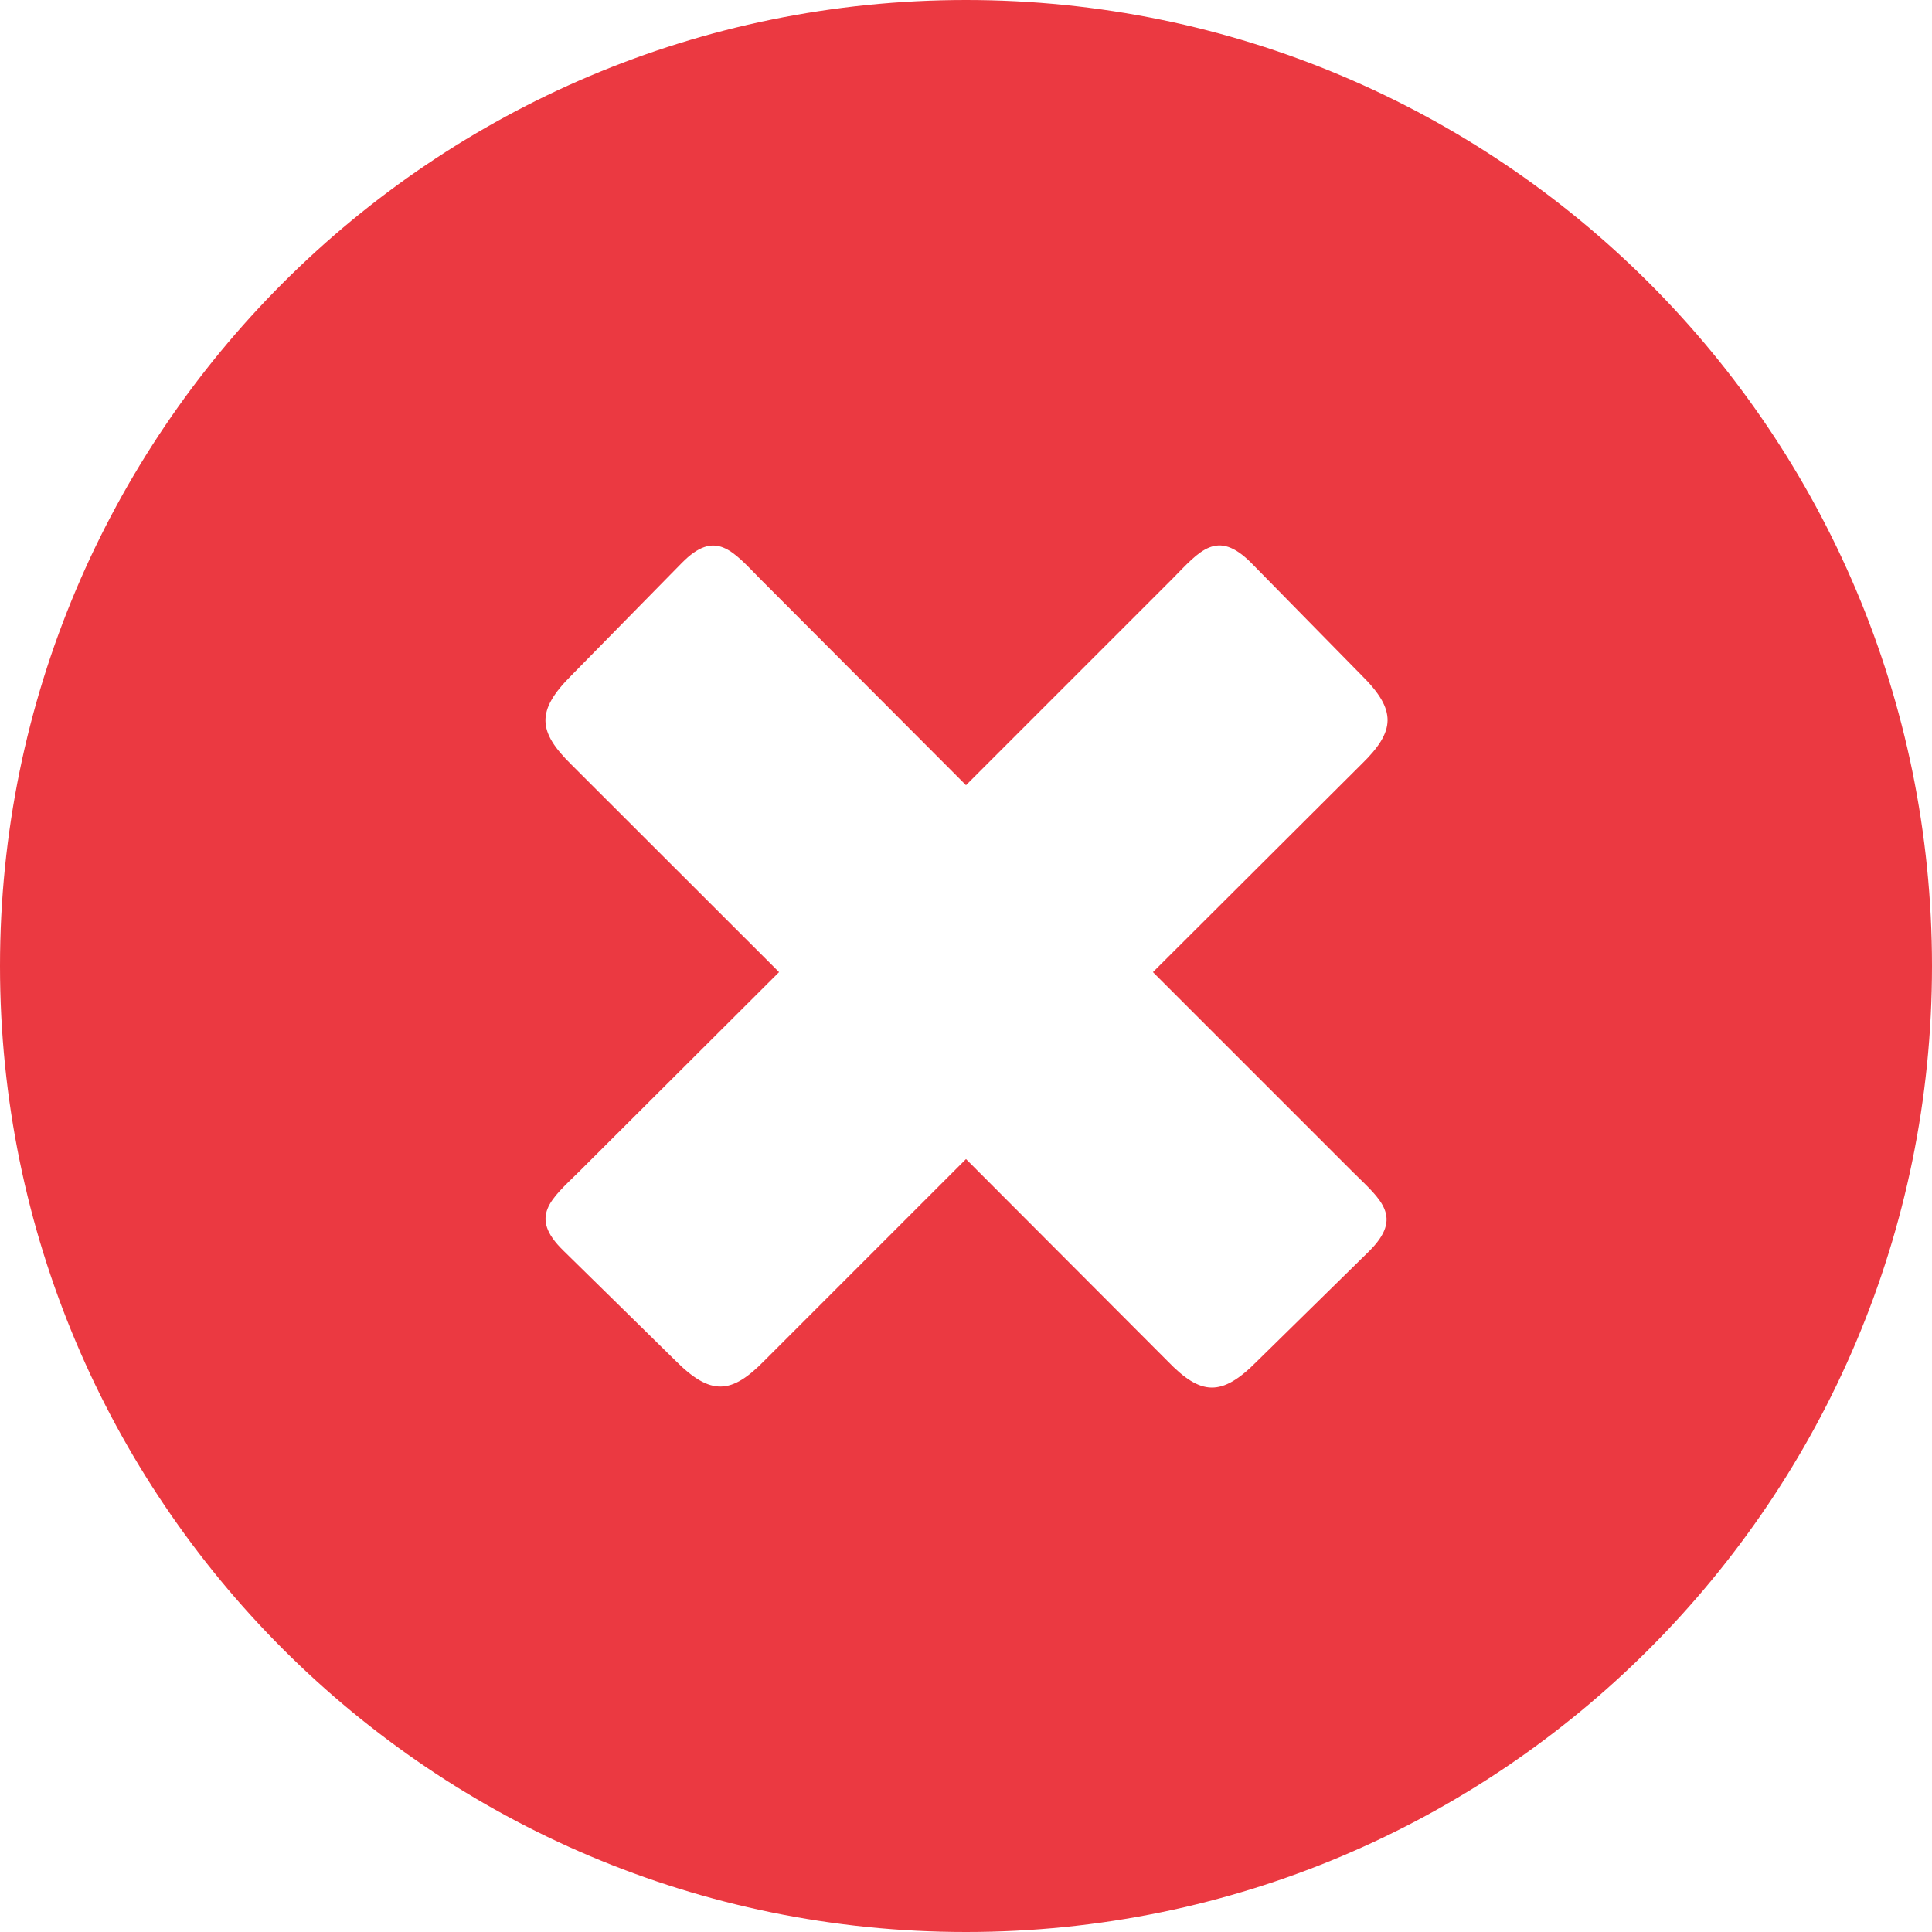
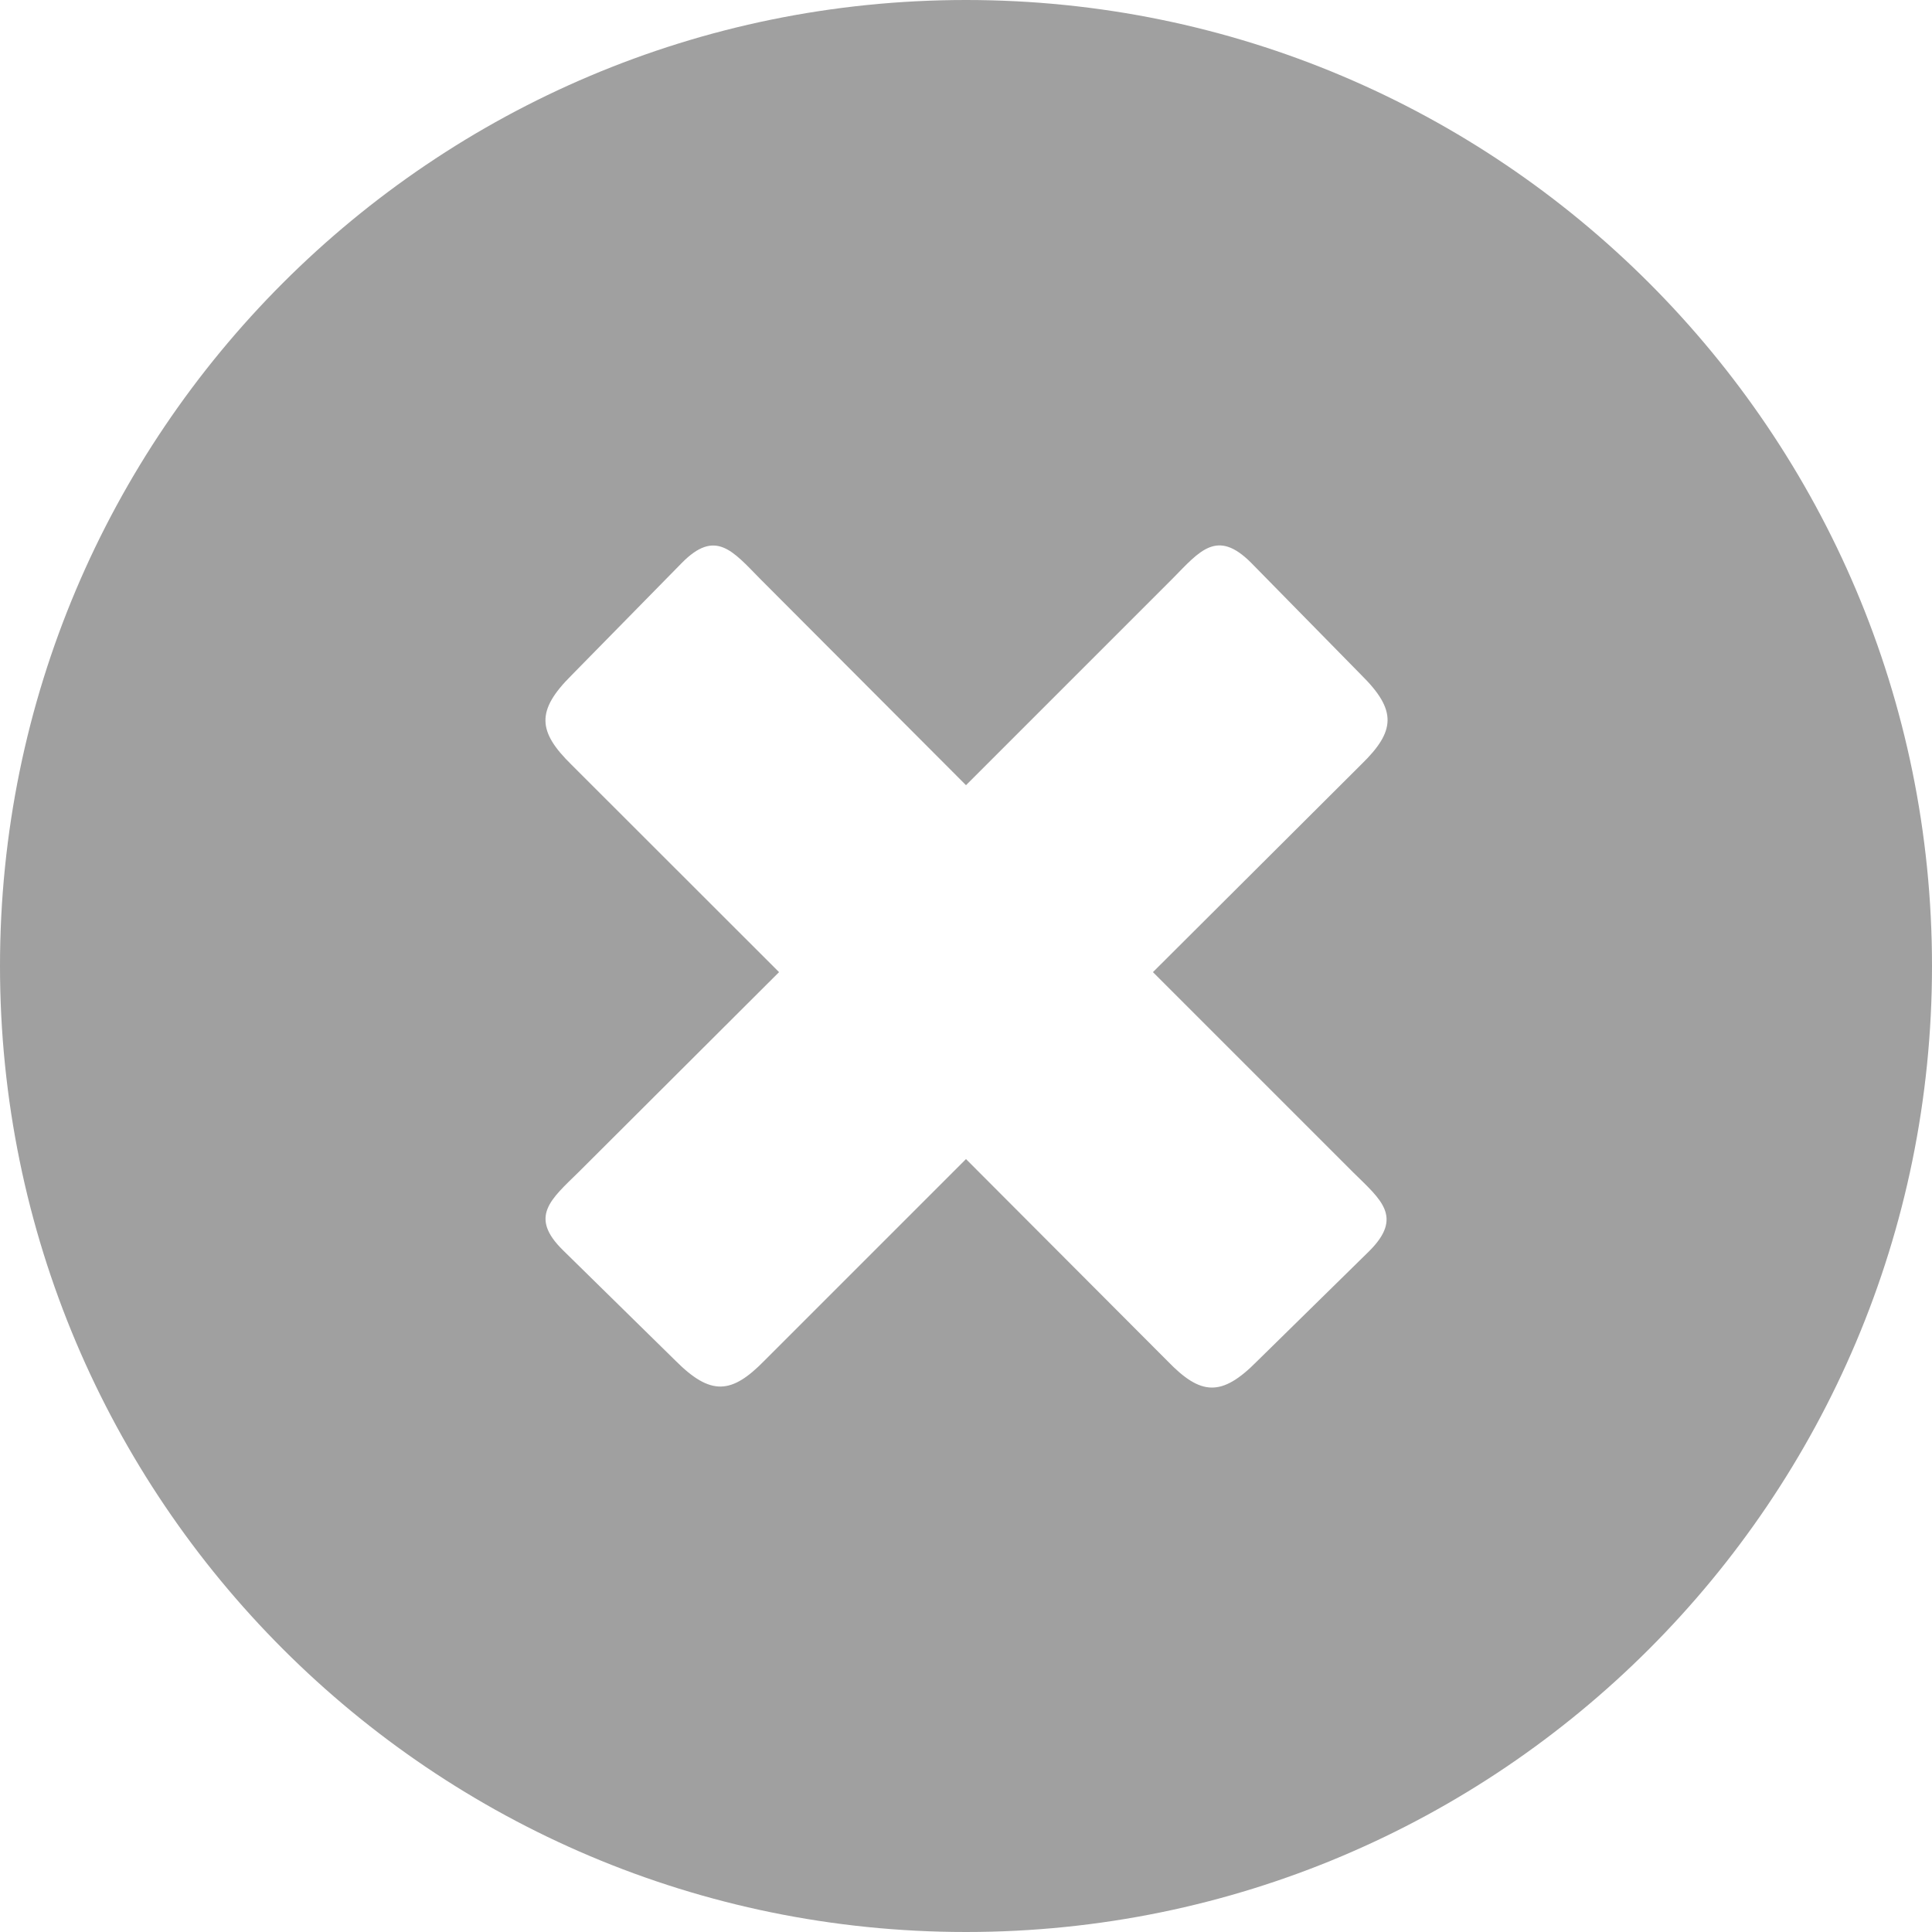
<svg xmlns="http://www.w3.org/2000/svg" id="Layer_1" data-name="Layer 1" viewBox="0 0 122.88 122.88">
  <defs>
-     <style>.cls-1{fill:#eb3941;fill-rule:evenodd;}</style>
+     <style>.cls-1{fill:#a0a0a0;fill-rule:evenodd;}</style>
  </defs>
  <path class="cls-1" d="M61.44,0A61.44,61.44,0,1,1,0,61.44,61.44,61.44,0,0,1,61.44,0ZM74.58,36.8c1.74-1.77,2.83-3.18,5-1l7,7.13c2.29,2.26,2.17,3.58,0,5.69L73.33,61.83,86.08,74.58c1.77,1.74,3.18,2.83,1,5l-7.13,7c-2.26,2.29-3.58,2.17-5.68,0L61.44,73.72,48.63,86.53c-2.1,2.15-3.42,2.27-5.68,0l-7.13-7c-2.2-2.15-.79-3.24,1-5l12.73-12.7L36.35,48.64c-2.15-2.11-2.27-3.43,0-5.69l7-7.13c2.15-2.2,3.24-.79,5,1L61.44,49.94,74.58,36.8Z" />
</svg>
